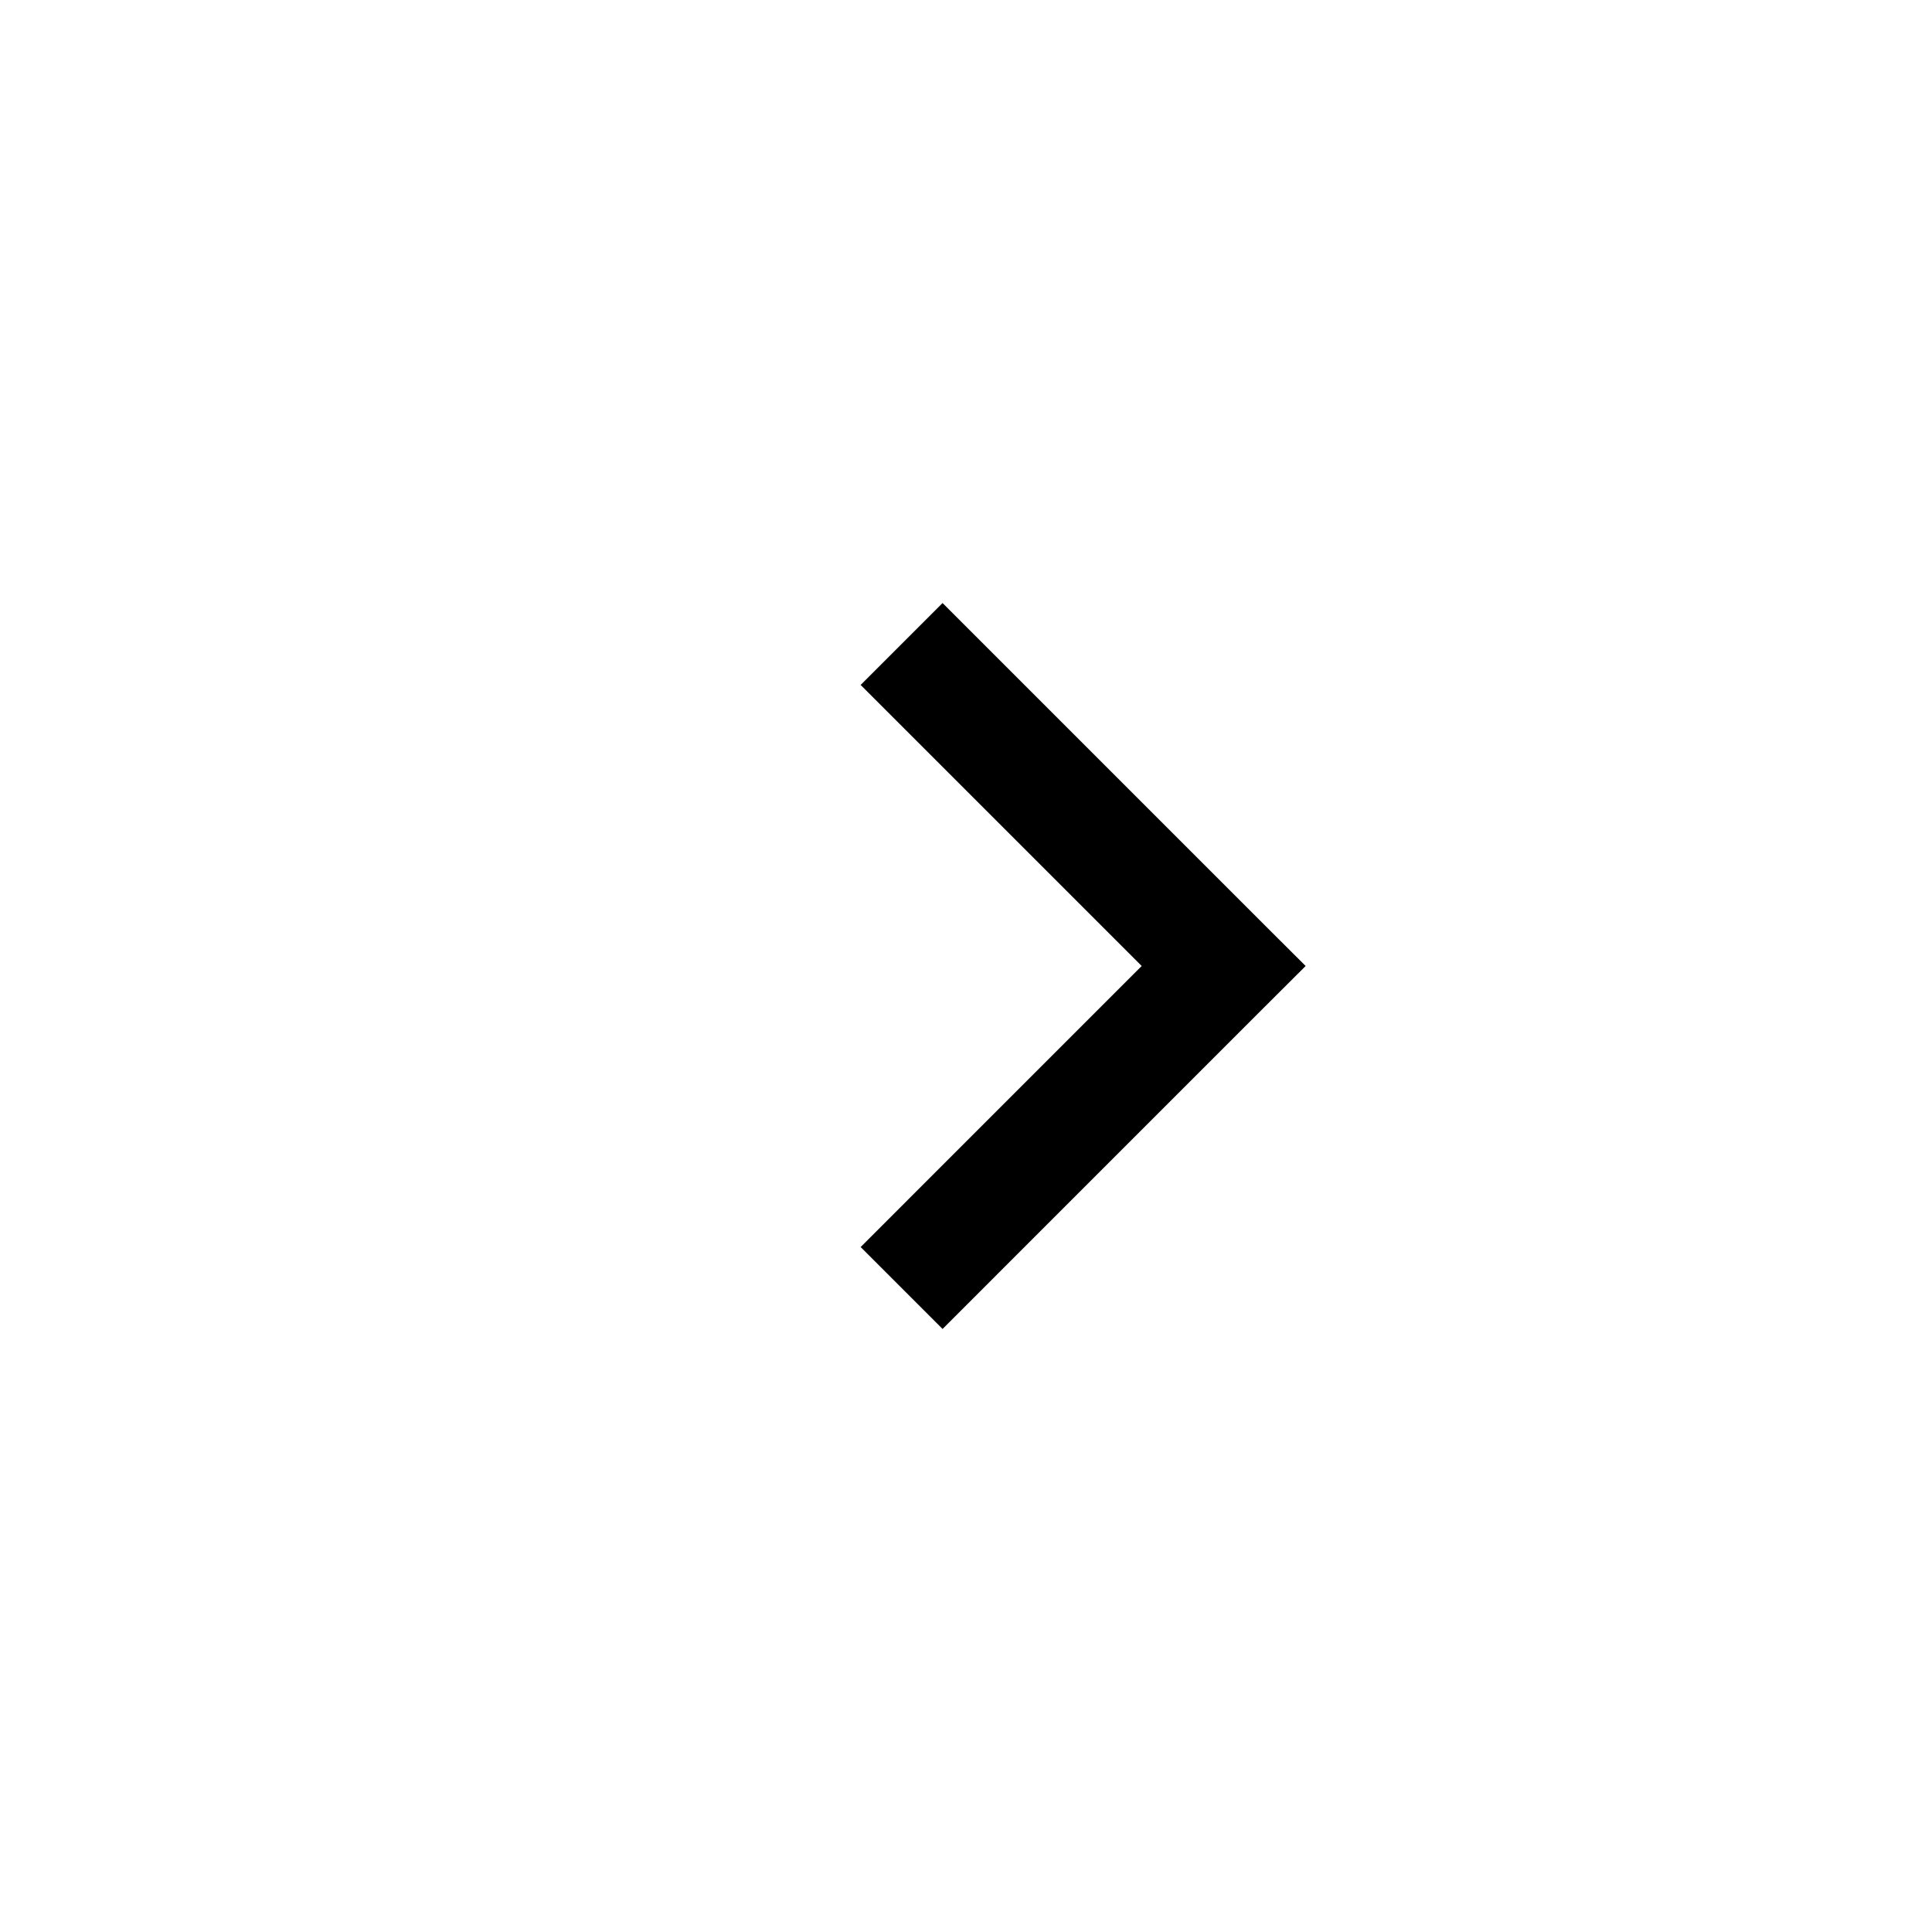
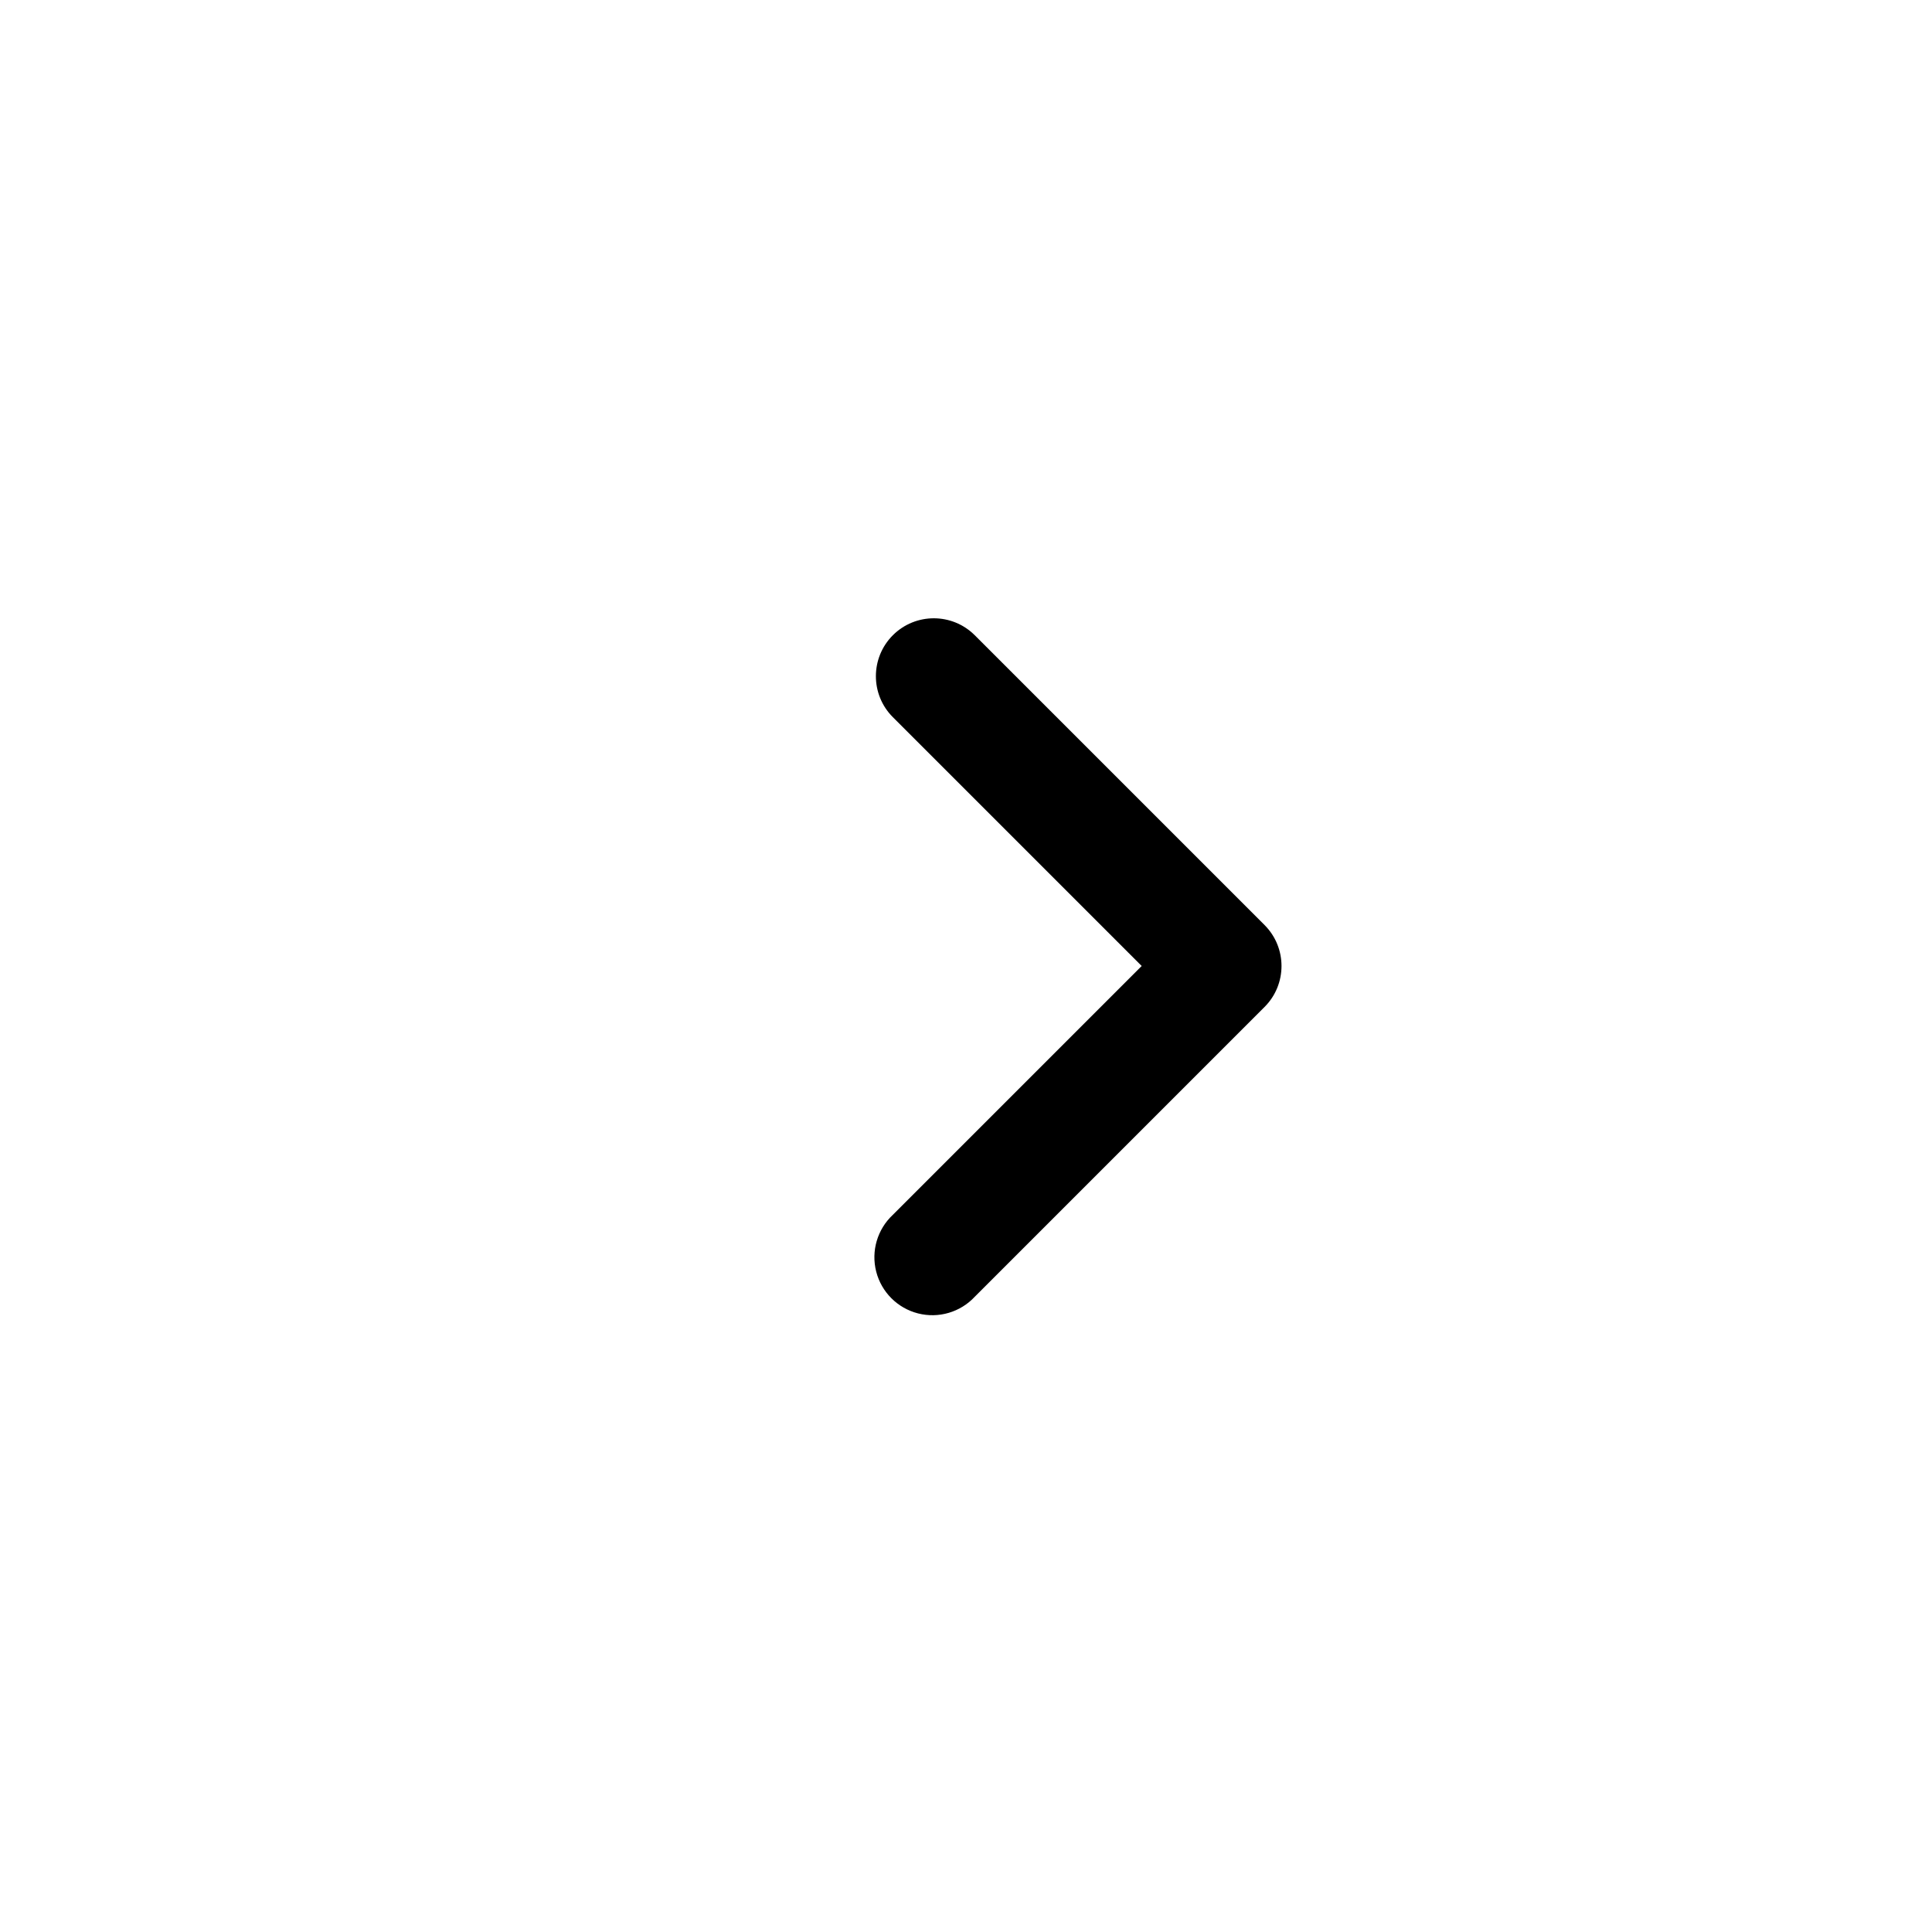
<svg xmlns="http://www.w3.org/2000/svg" width="15" height="15" fill="none">
-   <path fill-rule="evenodd" clip-rule="evenodd" d="M8.864 7.5L6.682 5.318l.636-.636 2.5 2.5.319.318-.319.318-2.5 2.5-.636-.636L8.864 7.5z" fill="currentColor" />
+   <path fill-rule="evenodd" clip-rule="evenodd" d="M6.932 4.932a.45.45 0 01.636 0l2.25 2.25a.45.45 0 010 .636l-2.25 2.25a.45.45 0 11-.636-.636L8.864 7.5 6.932 5.568a.45.45 0 010-.636z" fill="currentColor" />
</svg>
